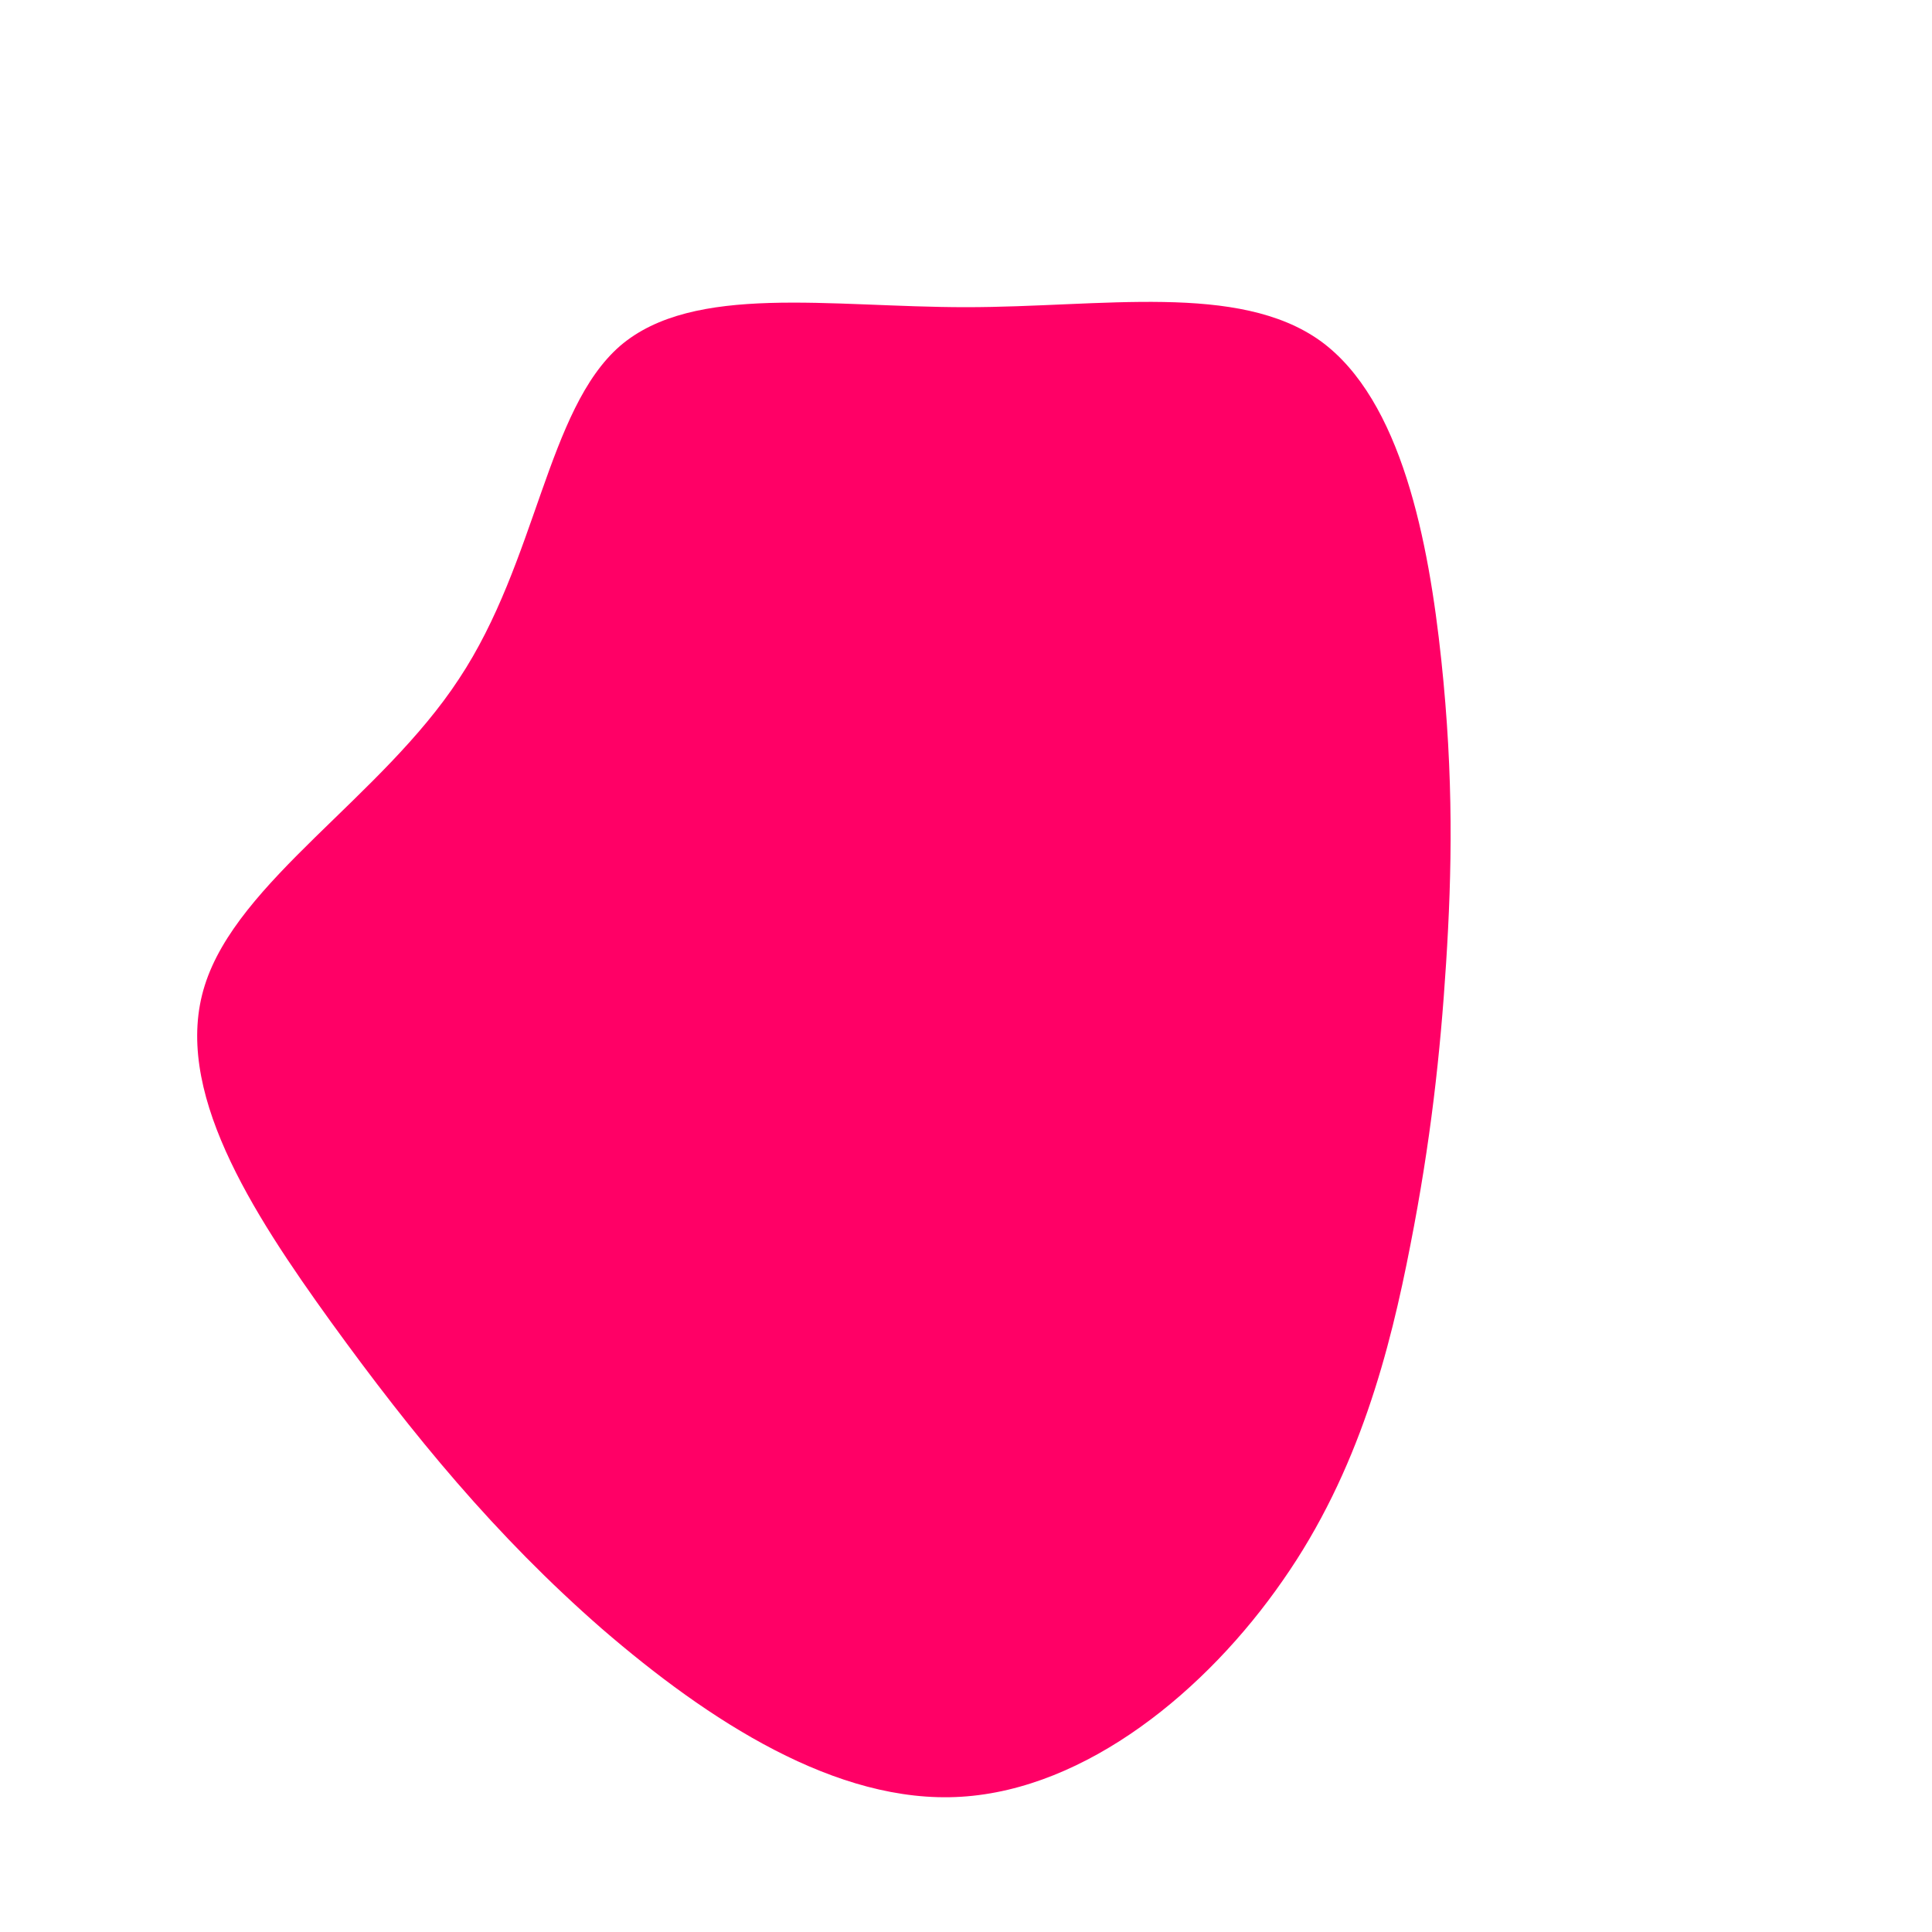
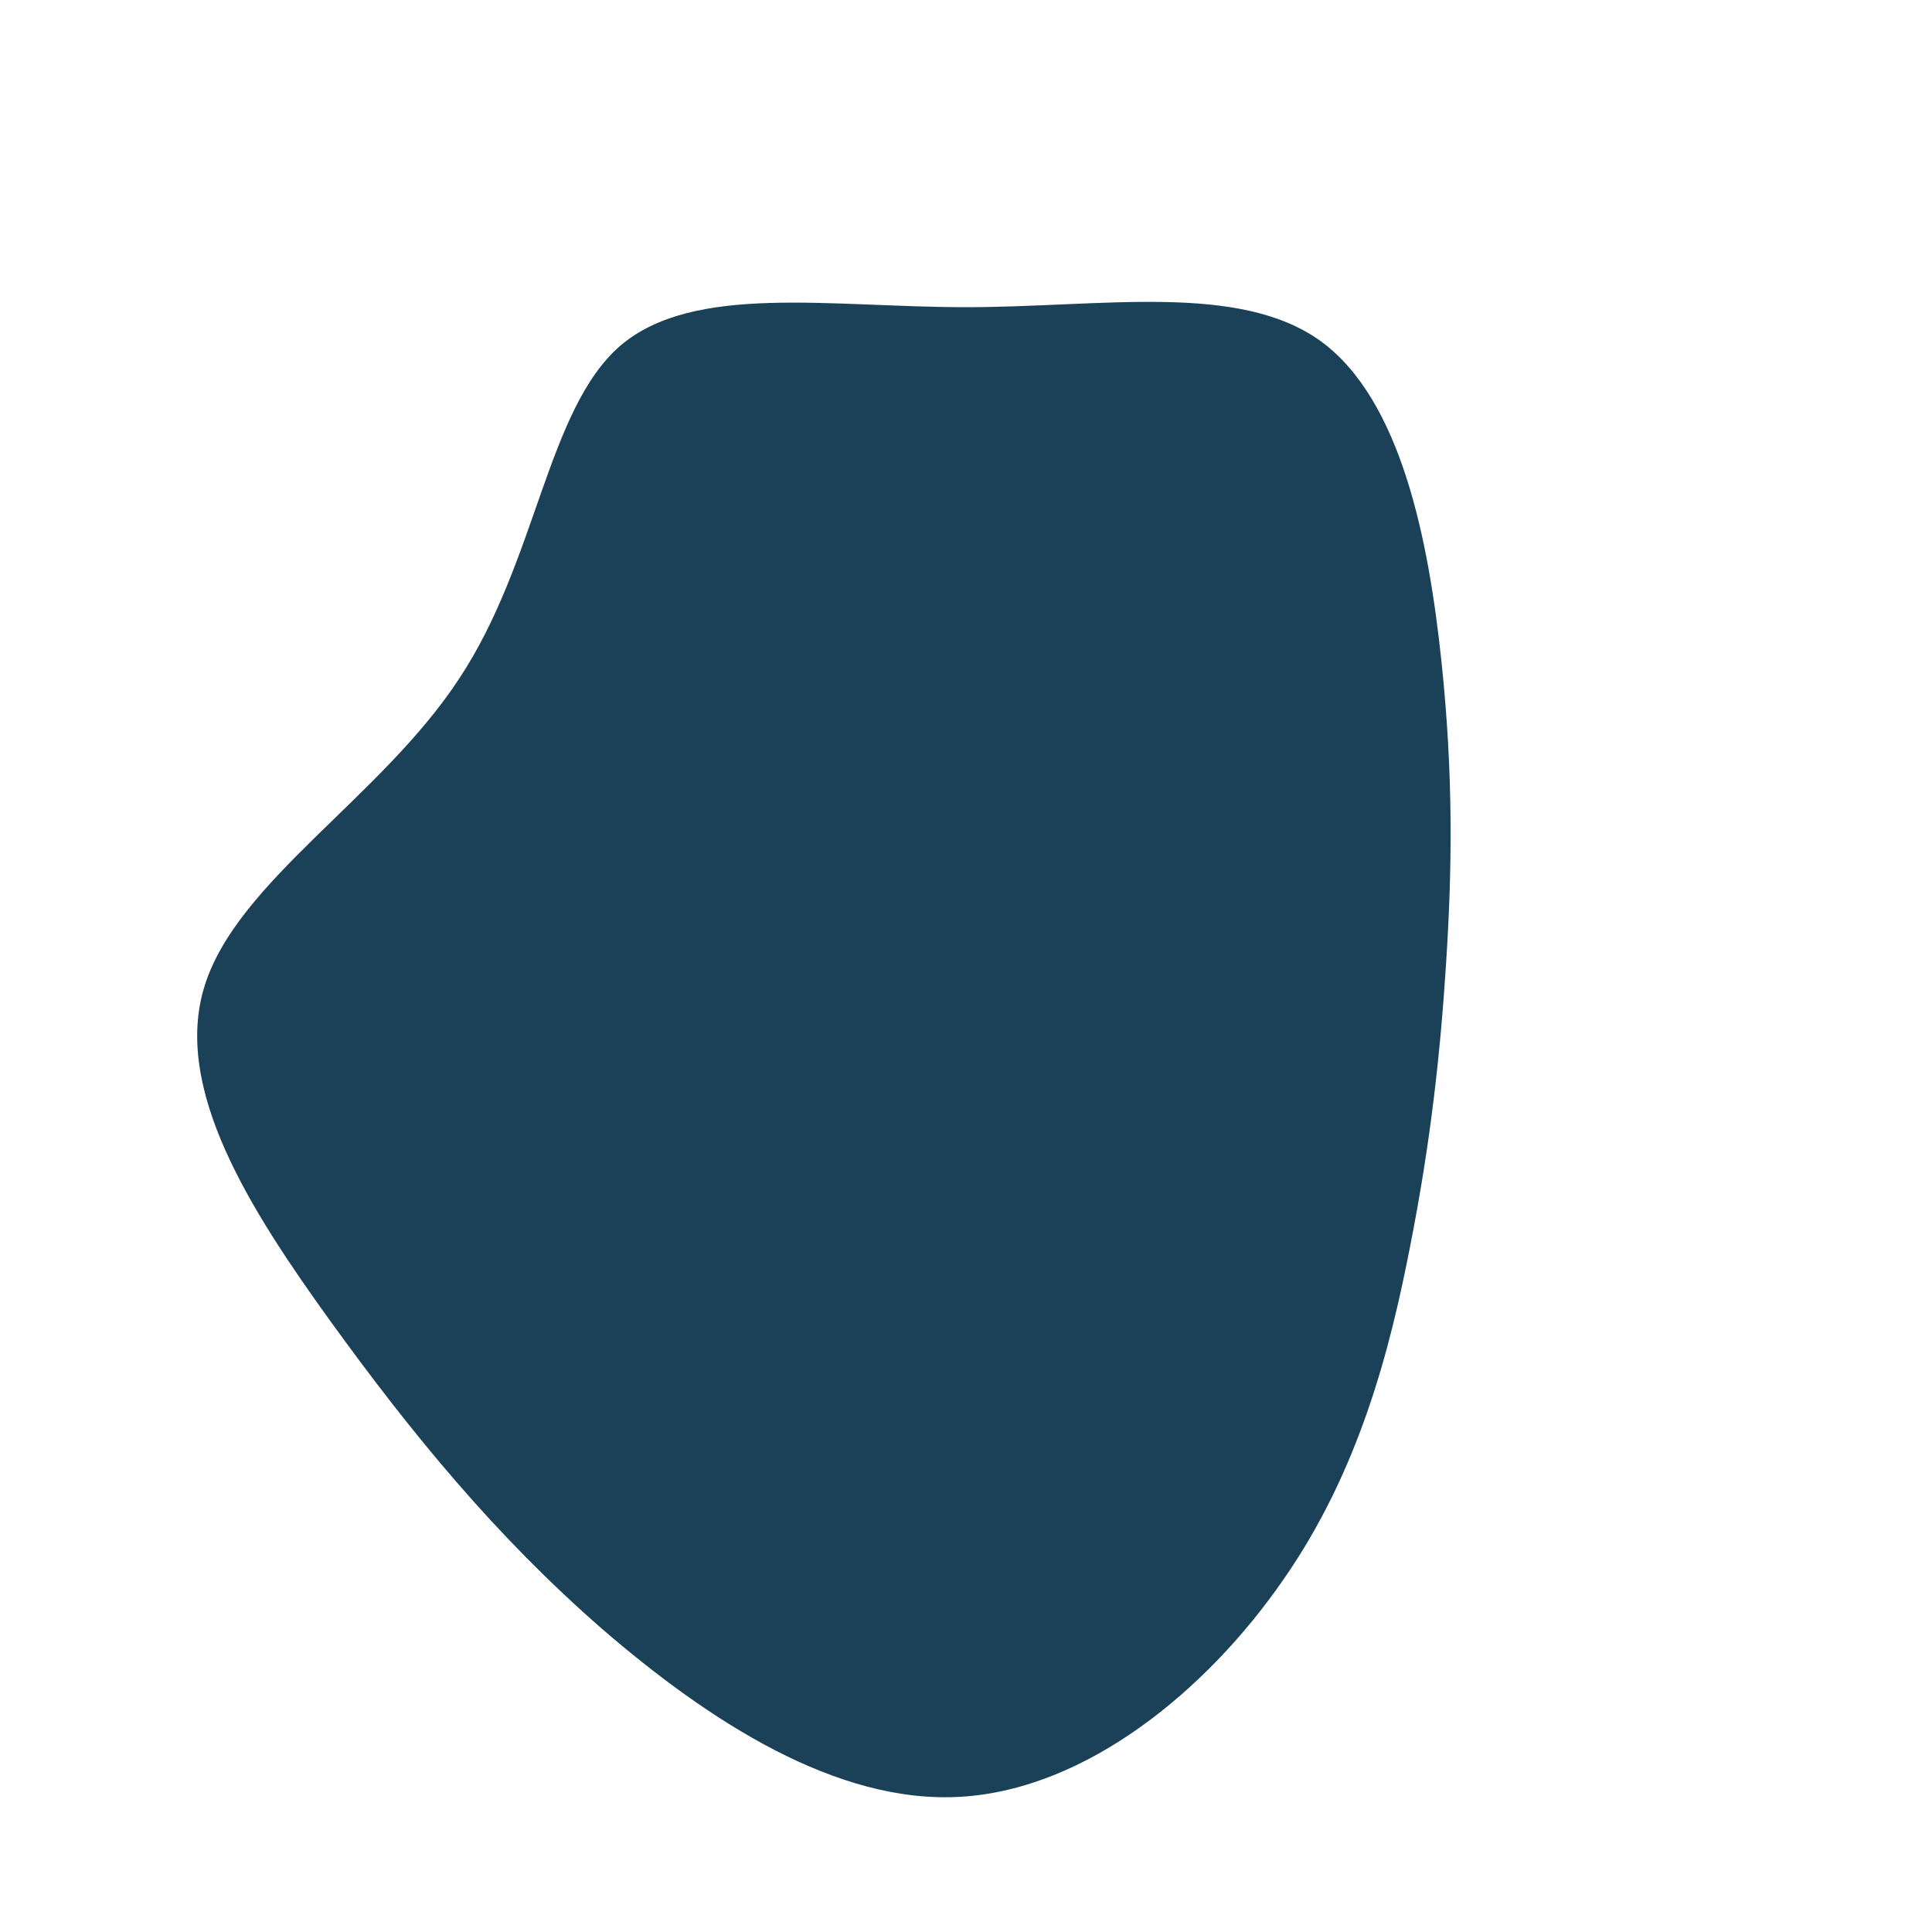
<svg xmlns="http://www.w3.org/2000/svg" class="herobanner-blob" viewBox="0 0 200 200">
-   <path fill="#FF0066" d="M36.7,-64.7C45.1,-58.6,47.9,-43.9,49.2,-31.7C50.5,-19.5,50.3,-9.7,49.7,-0.3C49.1,9.1,48.1,18.2,46,28.9C43.9,39.7,40.7,52.3,32.8,63.6C24.9,75,12.5,85.2,-0.5,86C-13.4,86.8,-26.7,78.1,-37.7,68.6C-48.7,59,-57.3,48.5,-65.7,36.9C-74,25.4,-82.2,12.7,-78.8,2C-75.4,-8.8,-60.5,-17.5,-52.5,-29.7C-44.4,-41.9,-43.4,-57.6,-35.8,-64.2C-28.2,-70.7,-14.1,-68.2,0,-68.2C14.1,-68.2,28.2,-70.8,36.7,-64.7Z" transform="translate(100 100)" />
+   <path fill="#1B4159" d="M36.7,-64.7C45.1,-58.6,47.9,-43.9,49.2,-31.7C50.5,-19.5,50.3,-9.7,49.7,-0.3C49.1,9.1,48.1,18.2,46,28.9C43.9,39.7,40.7,52.3,32.8,63.6C24.9,75,12.5,85.2,-0.5,86C-13.4,86.8,-26.7,78.1,-37.7,68.6C-48.7,59,-57.3,48.5,-65.7,36.9C-74,25.4,-82.2,12.7,-78.8,2C-75.4,-8.8,-60.5,-17.5,-52.5,-29.7C-44.4,-41.9,-43.4,-57.6,-35.8,-64.2C-28.2,-70.7,-14.1,-68.2,0,-68.2C14.1,-68.2,28.2,-70.8,36.7,-64.7Z" transform="translate(100 100)" />
</svg>
